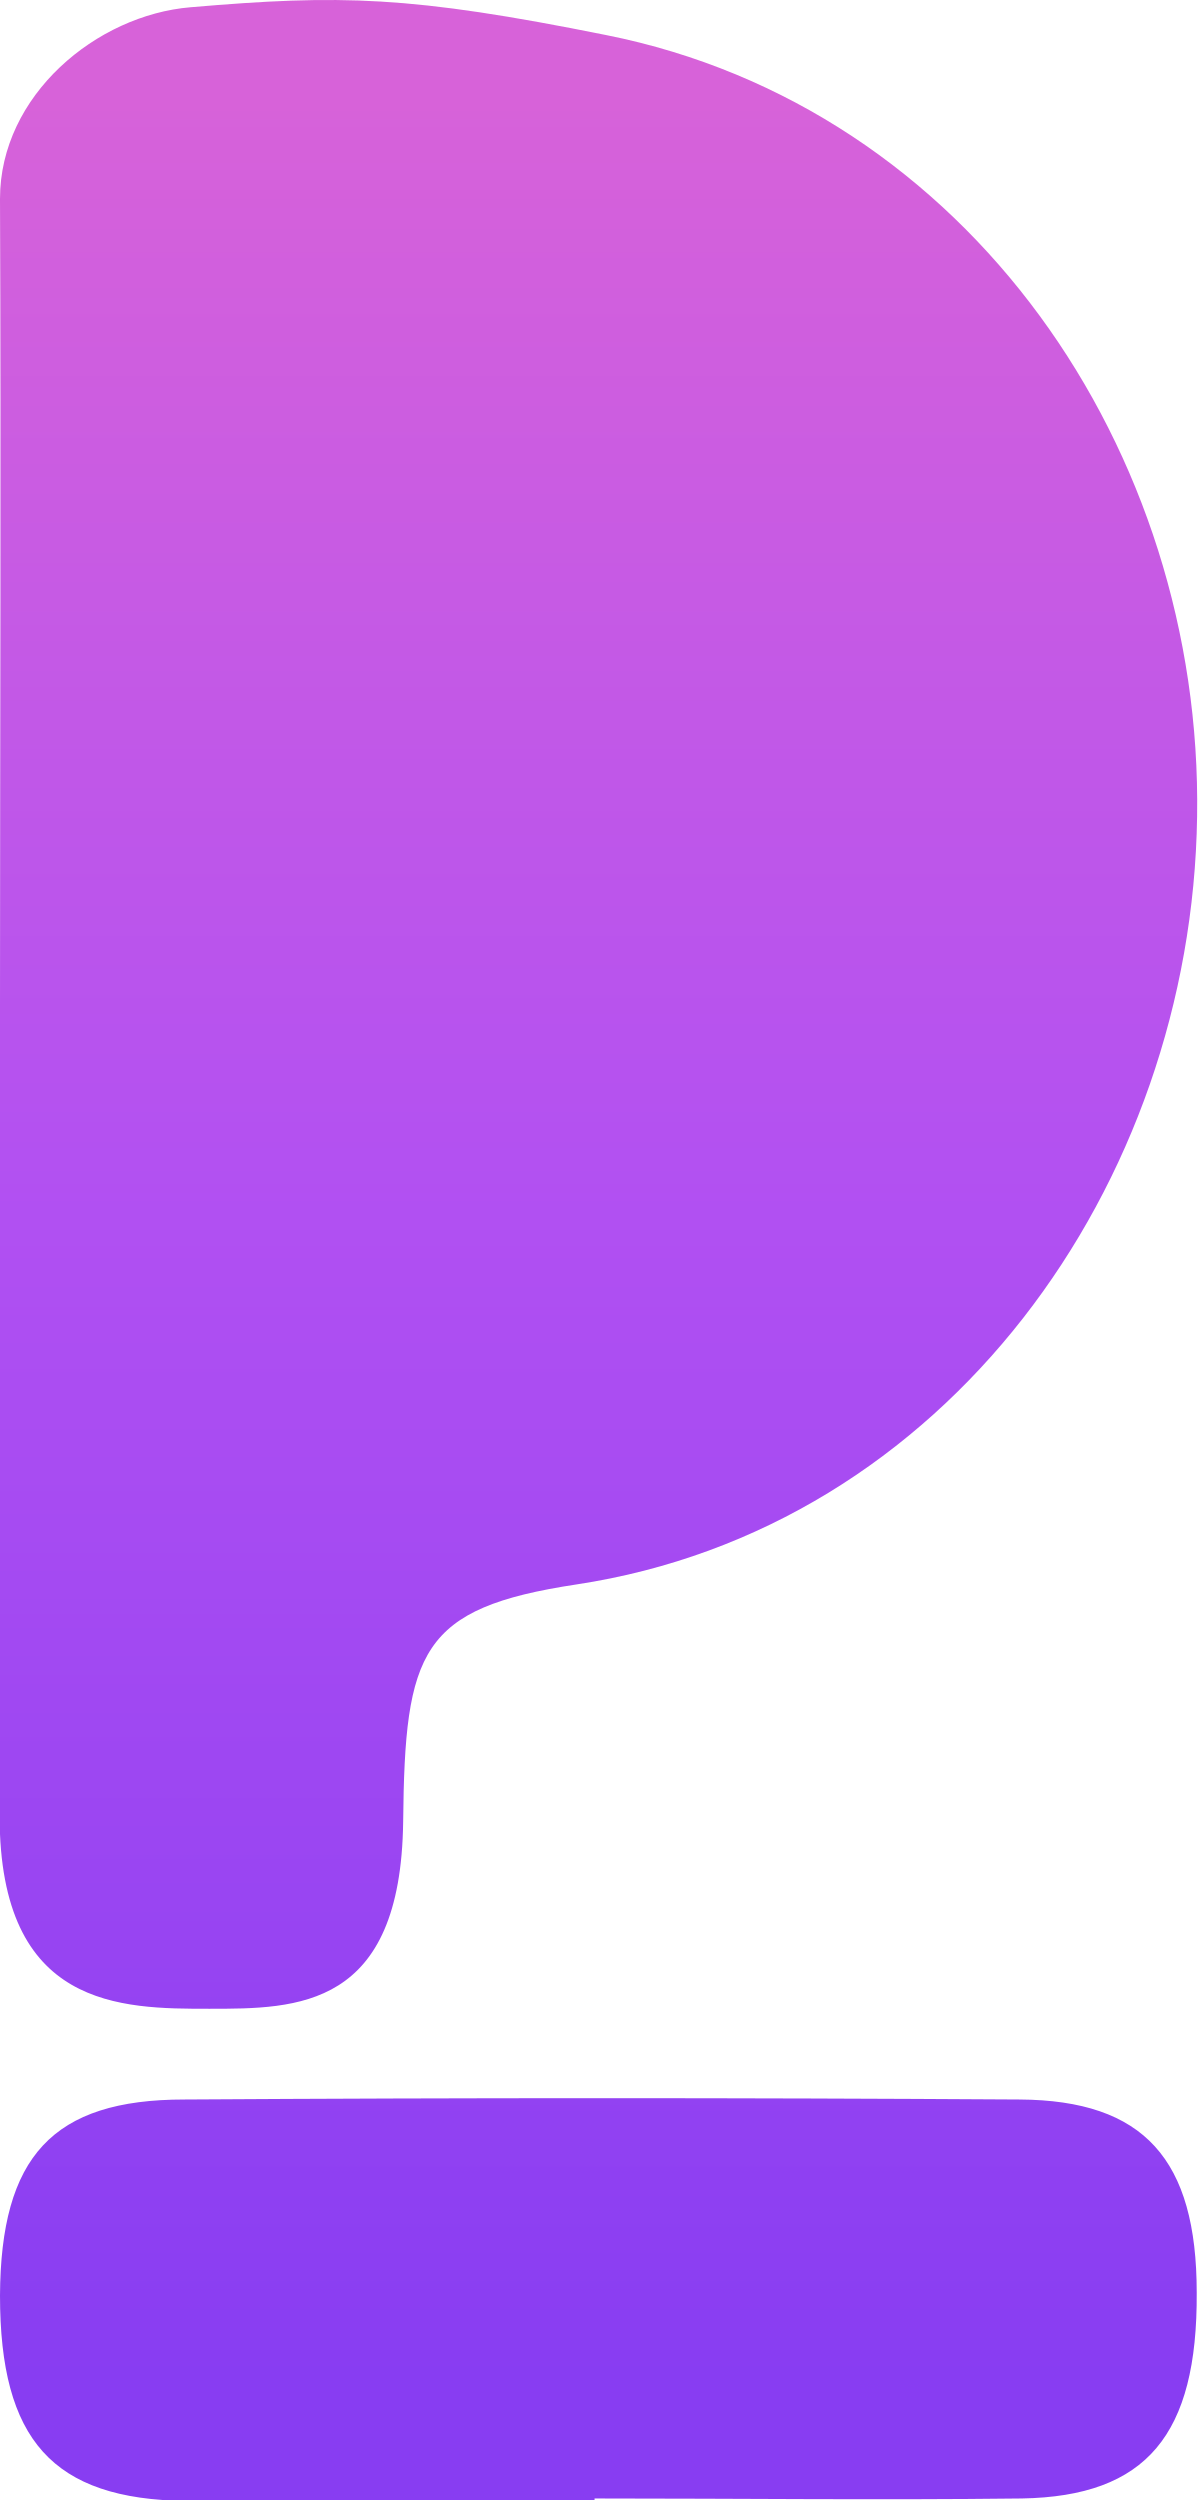
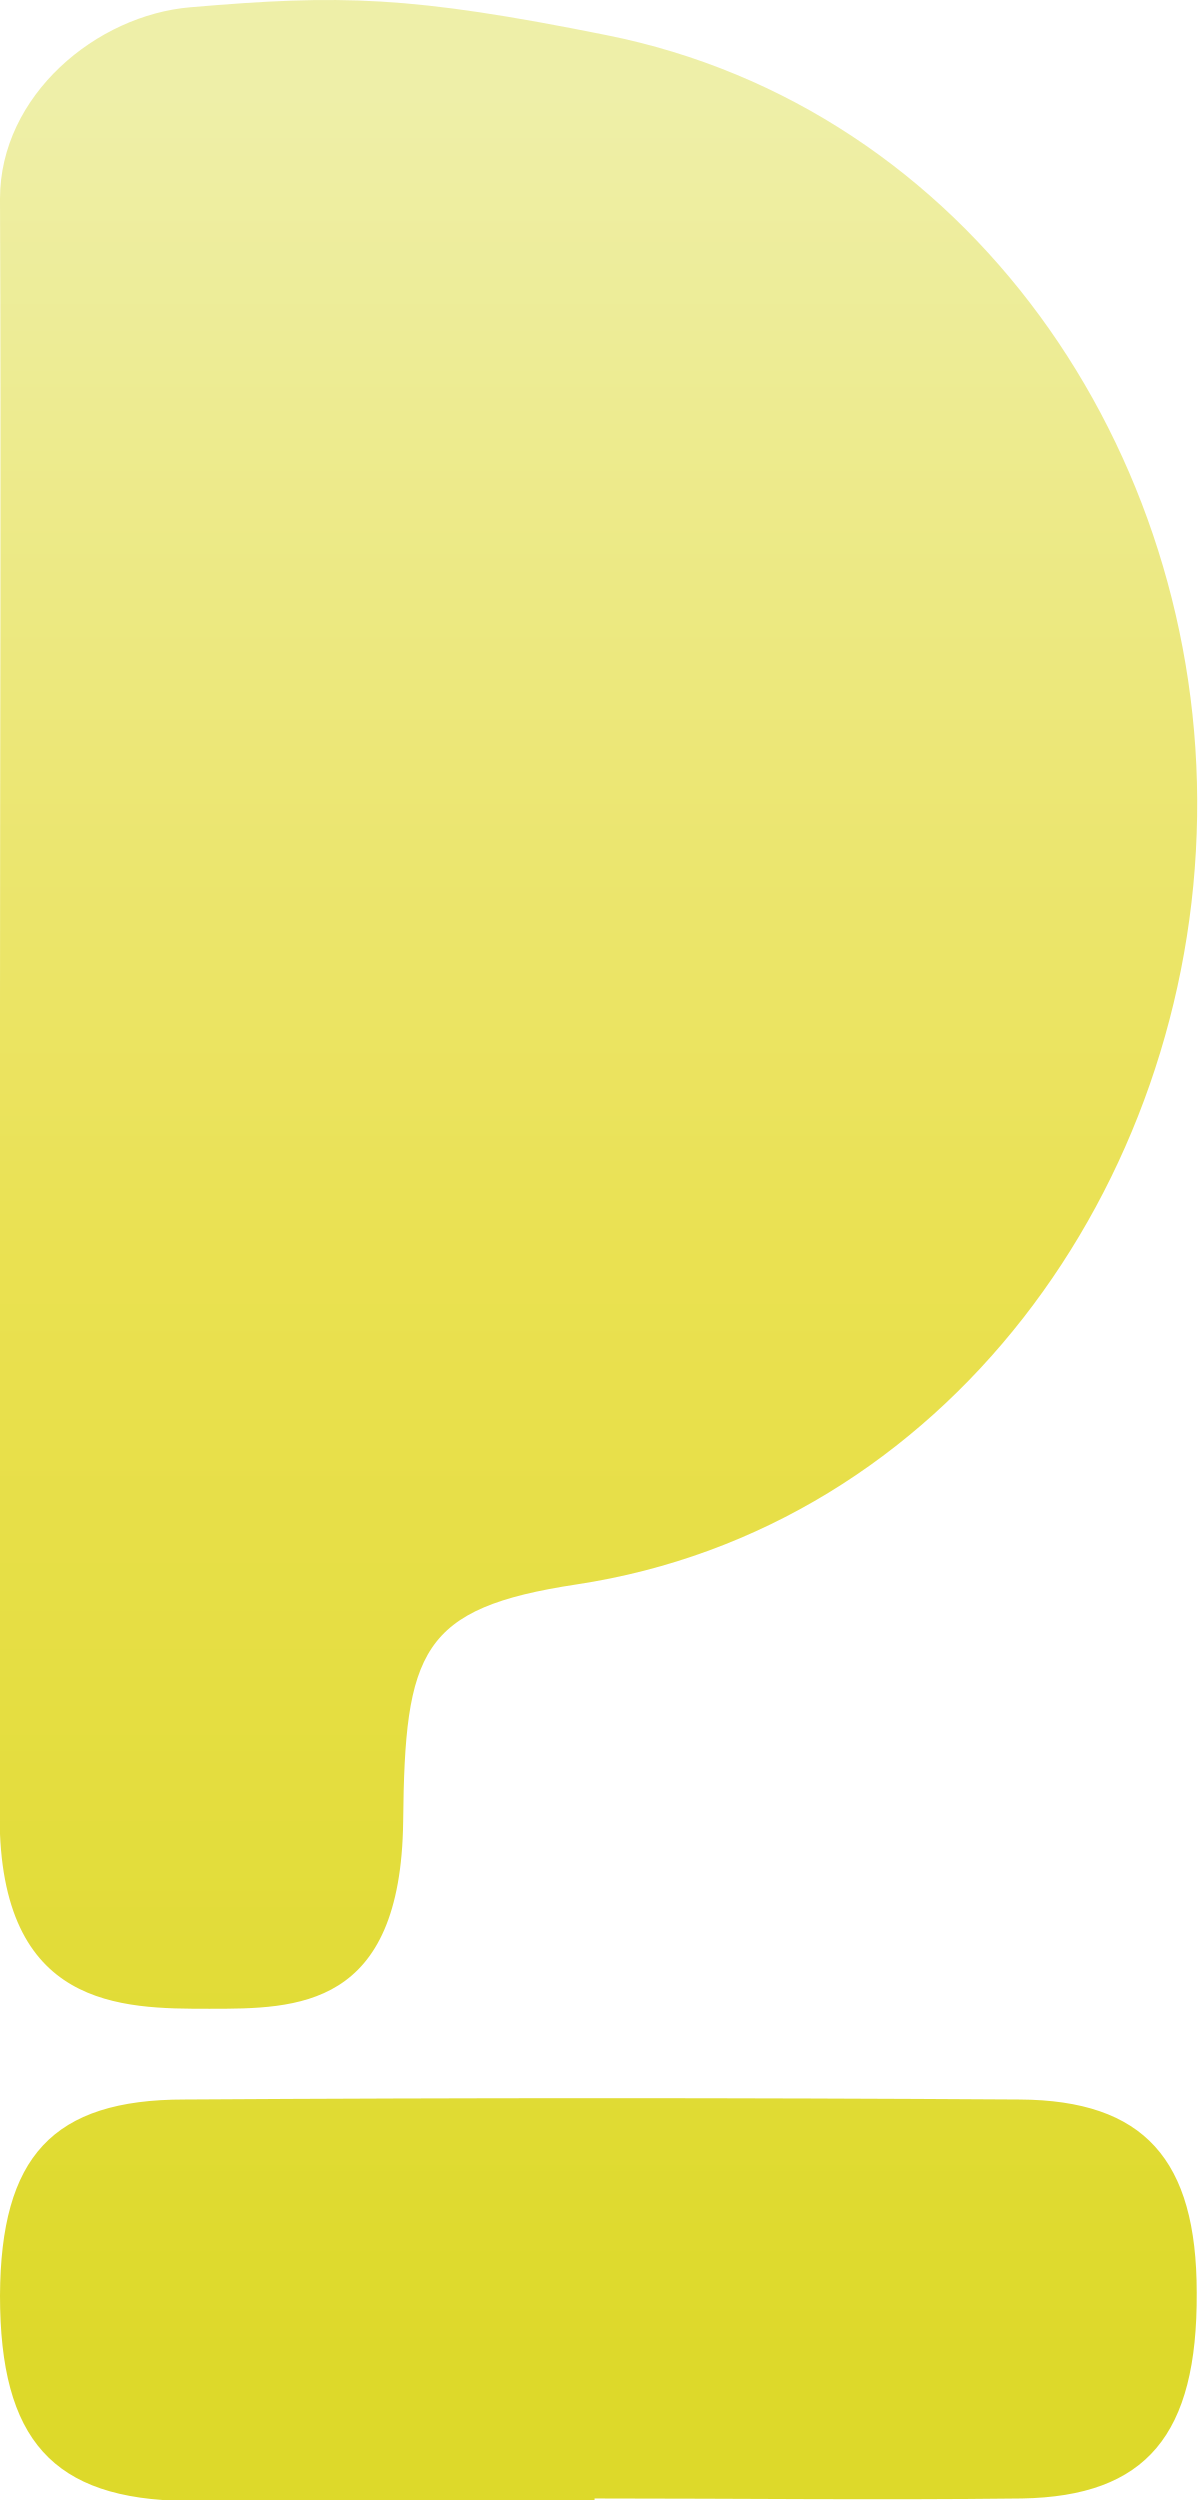
<svg xmlns="http://www.w3.org/2000/svg" viewBox="0 0 62.84 131.15">
  <defs>
    <linearGradient id="linear-gradient" x1="31.42" y1="124.88" x2="31.42" y2="5.05" gradientUnits="userSpaceOnUse">
-       <stop offset="0" stop-color="#883df2" />
-       <stop offset="0.51" stop-color="#b150f2" />
-       <stop offset="1" stop-color="#d762d9" />
+       <stop offset="0" stop-color="#ddd92a" />
+       <stop offset="0.49" stop-color="#eae151" />
+       <stop offset="1" stop-color="#eeefa8" />
    </linearGradient>
  </defs>
  <g id="Layer_2" data-name="Layer 2">
    <g id="Layer_1-2" data-name="Layer 1">
      <path d="M0,52.83c0-14.14.06-28.27,0-42.4C0,5,5.06.79,10,.38c7.87-.67,11.5-.61,21.8,1.46,19,3.79,31.3,21.8,31,41-.28,19.37-13.2,37.35-32.56,40.28-8.19,1.24-9,3.49-9.09,12.44-.12,9.82-5.55,9.82-10.17,9.82s-11,0-11-10.12Q0,74,0,52.83Zm31.19,78.24c7.47,0,14.94.09,22.41,0,6.56-.11,9.22-3.35,9.18-10.79,0-7-2.76-10.1-9.29-10.14q-21.91-.14-43.82,0c-6.92,0-9.63,3-9.67,10.28,0,7.57,2.75,10.7,9.78,10.78s14.27,0,21.41,0Z" style="fill:url(#linear-gradient)" />
    </g>
  </g>
</svg>
